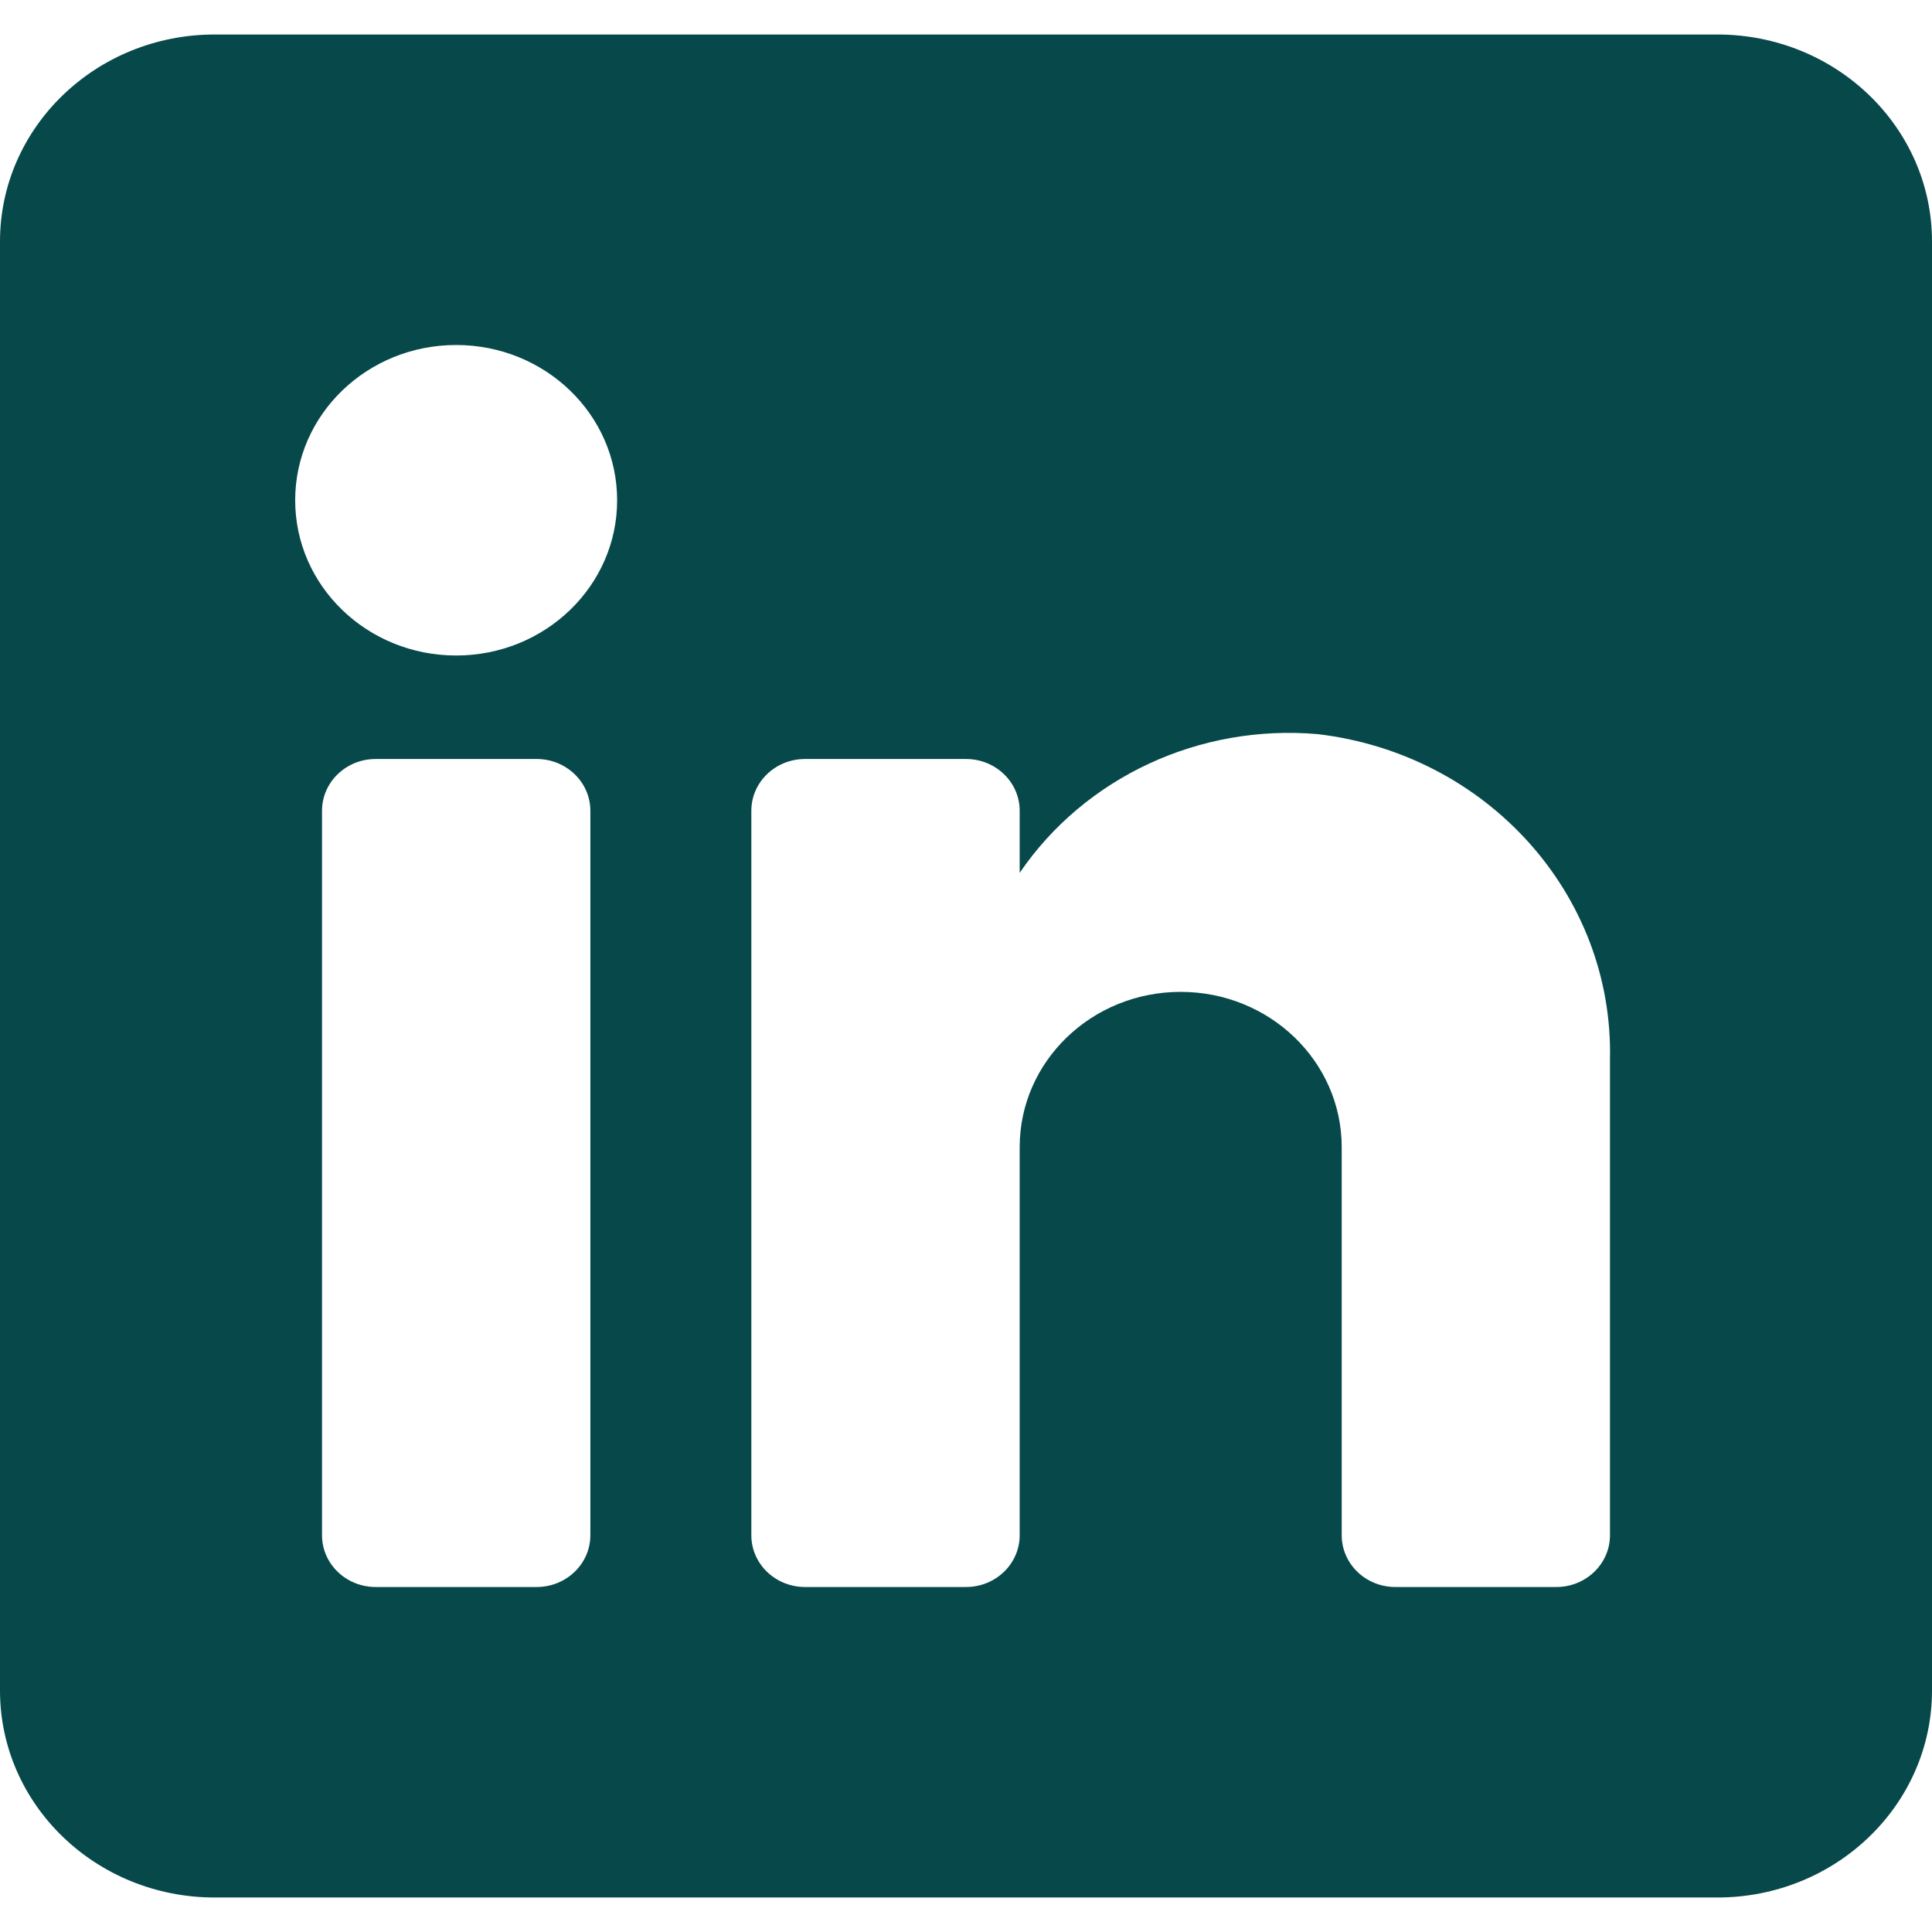
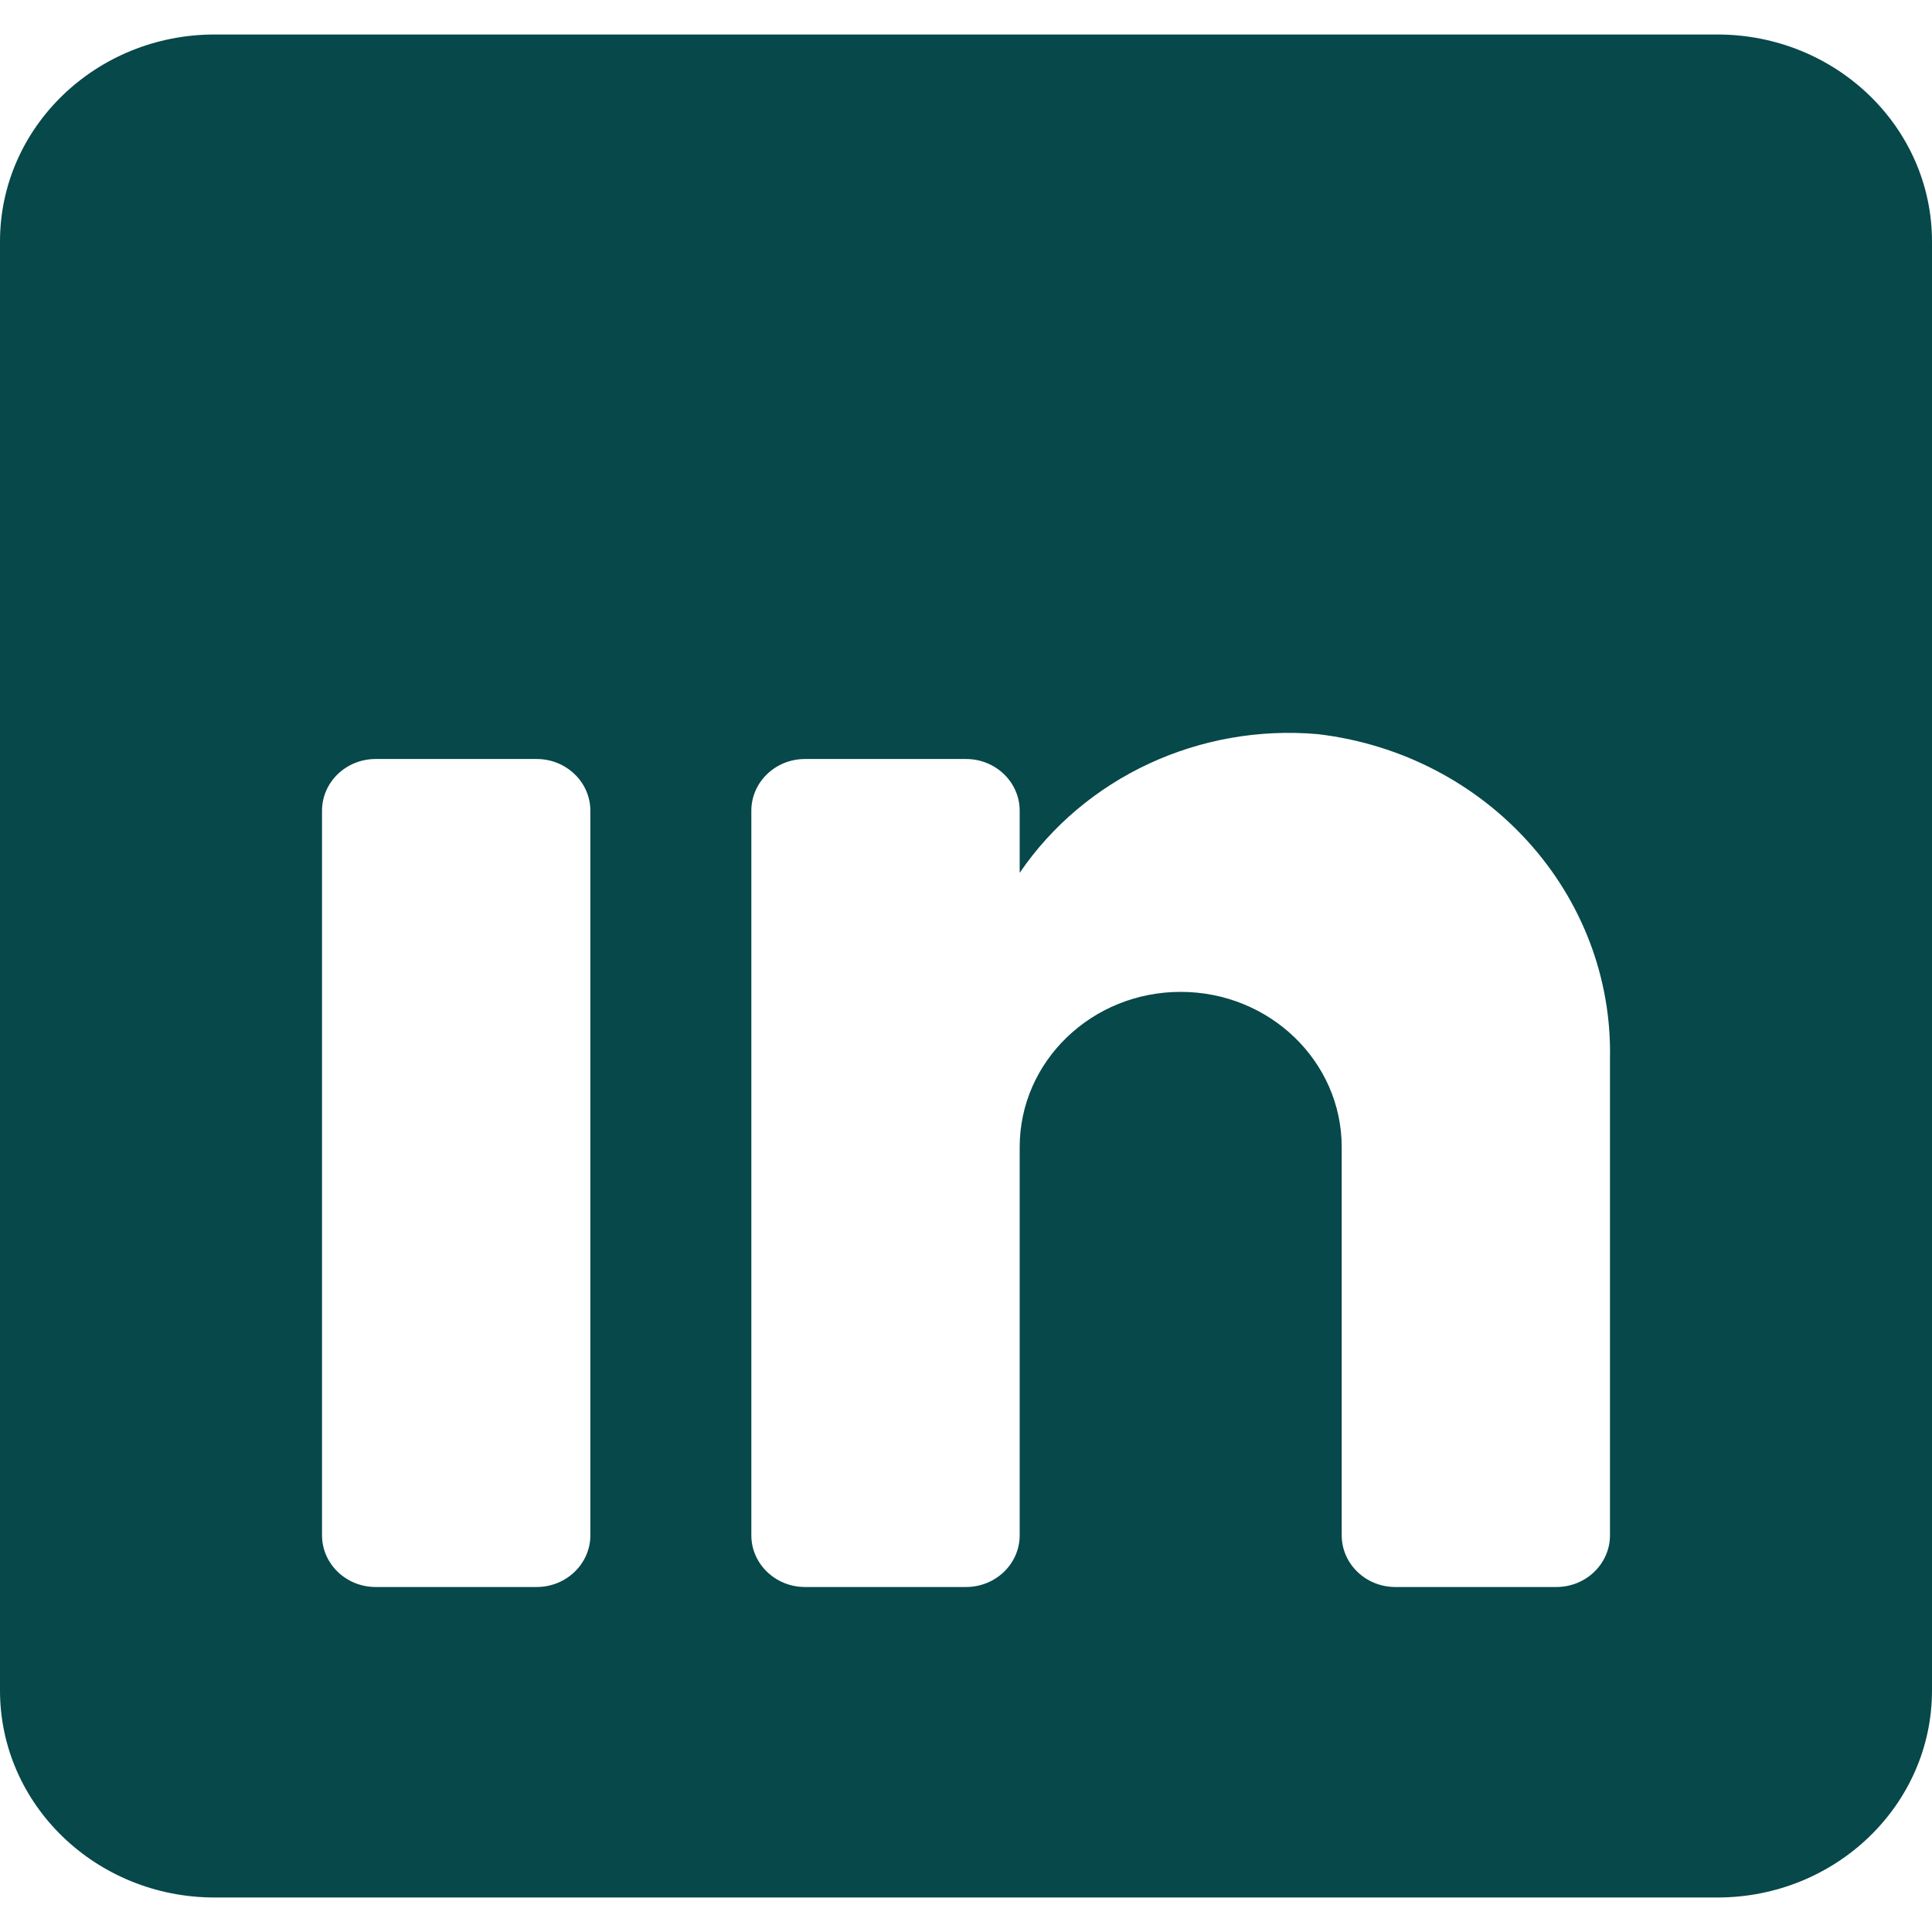
<svg xmlns="http://www.w3.org/2000/svg" width="28" height="28" viewBox="0 0 28 28" fill="none">
-   <path fill-rule="evenodd" clip-rule="evenodd" d="M3.111 0.5H24.889C26.607 0.5 28 1.843 28 3.5V24.5C28 26.157 26.607 27.5 24.889 27.5H3.111C1.393 27.5 0 26.157 0 24.5V3.5C0 1.843 1.393 0.5 3.111 0.5ZM7.778 23C8.207 23 8.556 22.664 8.556 22.25V11.75C8.556 11.336 8.207 11 7.778 11H5.444C5.015 11 4.667 11.336 4.667 11.75V22.25C4.667 22.664 5.015 23 5.444 23H7.778ZM6.611 9.5C5.322 9.5 4.278 8.493 4.278 7.25C4.278 6.007 5.322 5 6.611 5C7.9 5 8.944 6.007 8.944 7.25C8.944 8.493 7.9 9.5 6.611 9.5ZM22.556 23C22.985 23 23.333 22.664 23.333 22.25V15.35C23.384 12.966 21.556 10.932 19.102 10.64C17.387 10.489 15.724 11.262 14.778 12.65V11.75C14.778 11.336 14.43 11 14 11H11.667C11.237 11 10.889 11.336 10.889 11.75V22.25C10.889 22.664 11.237 23 11.667 23H14C14.43 23 14.778 22.664 14.778 22.25V16.625C14.778 15.382 15.822 14.375 17.111 14.375C18.4 14.375 19.445 15.382 19.445 16.625V22.25C19.445 22.664 19.793 23 20.222 23H22.556Z" fill="#07484A" />
+   <path fillRule="evenodd" clipRule="evenodd" d="M3.111 0.5H24.889C26.607 0.5 28 1.843 28 3.5V24.5C28 26.157 26.607 27.5 24.889 27.5H3.111C1.393 27.5 0 26.157 0 24.5V3.5C0 1.843 1.393 0.5 3.111 0.5ZM7.778 23C8.207 23 8.556 22.664 8.556 22.25V11.75C8.556 11.336 8.207 11 7.778 11H5.444C5.015 11 4.667 11.336 4.667 11.75V22.25C4.667 22.664 5.015 23 5.444 23H7.778ZM6.611 9.5C5.322 9.5 4.278 8.493 4.278 7.25C4.278 6.007 5.322 5 6.611 5C7.9 5 8.944 6.007 8.944 7.25C8.944 8.493 7.9 9.5 6.611 9.5ZM22.556 23C22.985 23 23.333 22.664 23.333 22.25V15.35C23.384 12.966 21.556 10.932 19.102 10.64C17.387 10.489 15.724 11.262 14.778 12.65V11.75C14.778 11.336 14.43 11 14 11H11.667C11.237 11 10.889 11.336 10.889 11.75V22.25C10.889 22.664 11.237 23 11.667 23H14C14.43 23 14.778 22.664 14.778 22.25V16.625C14.778 15.382 15.822 14.375 17.111 14.375C18.4 14.375 19.445 15.382 19.445 16.625V22.25C19.445 22.664 19.793 23 20.222 23H22.556Z" fill="#07484A" />
</svg>
